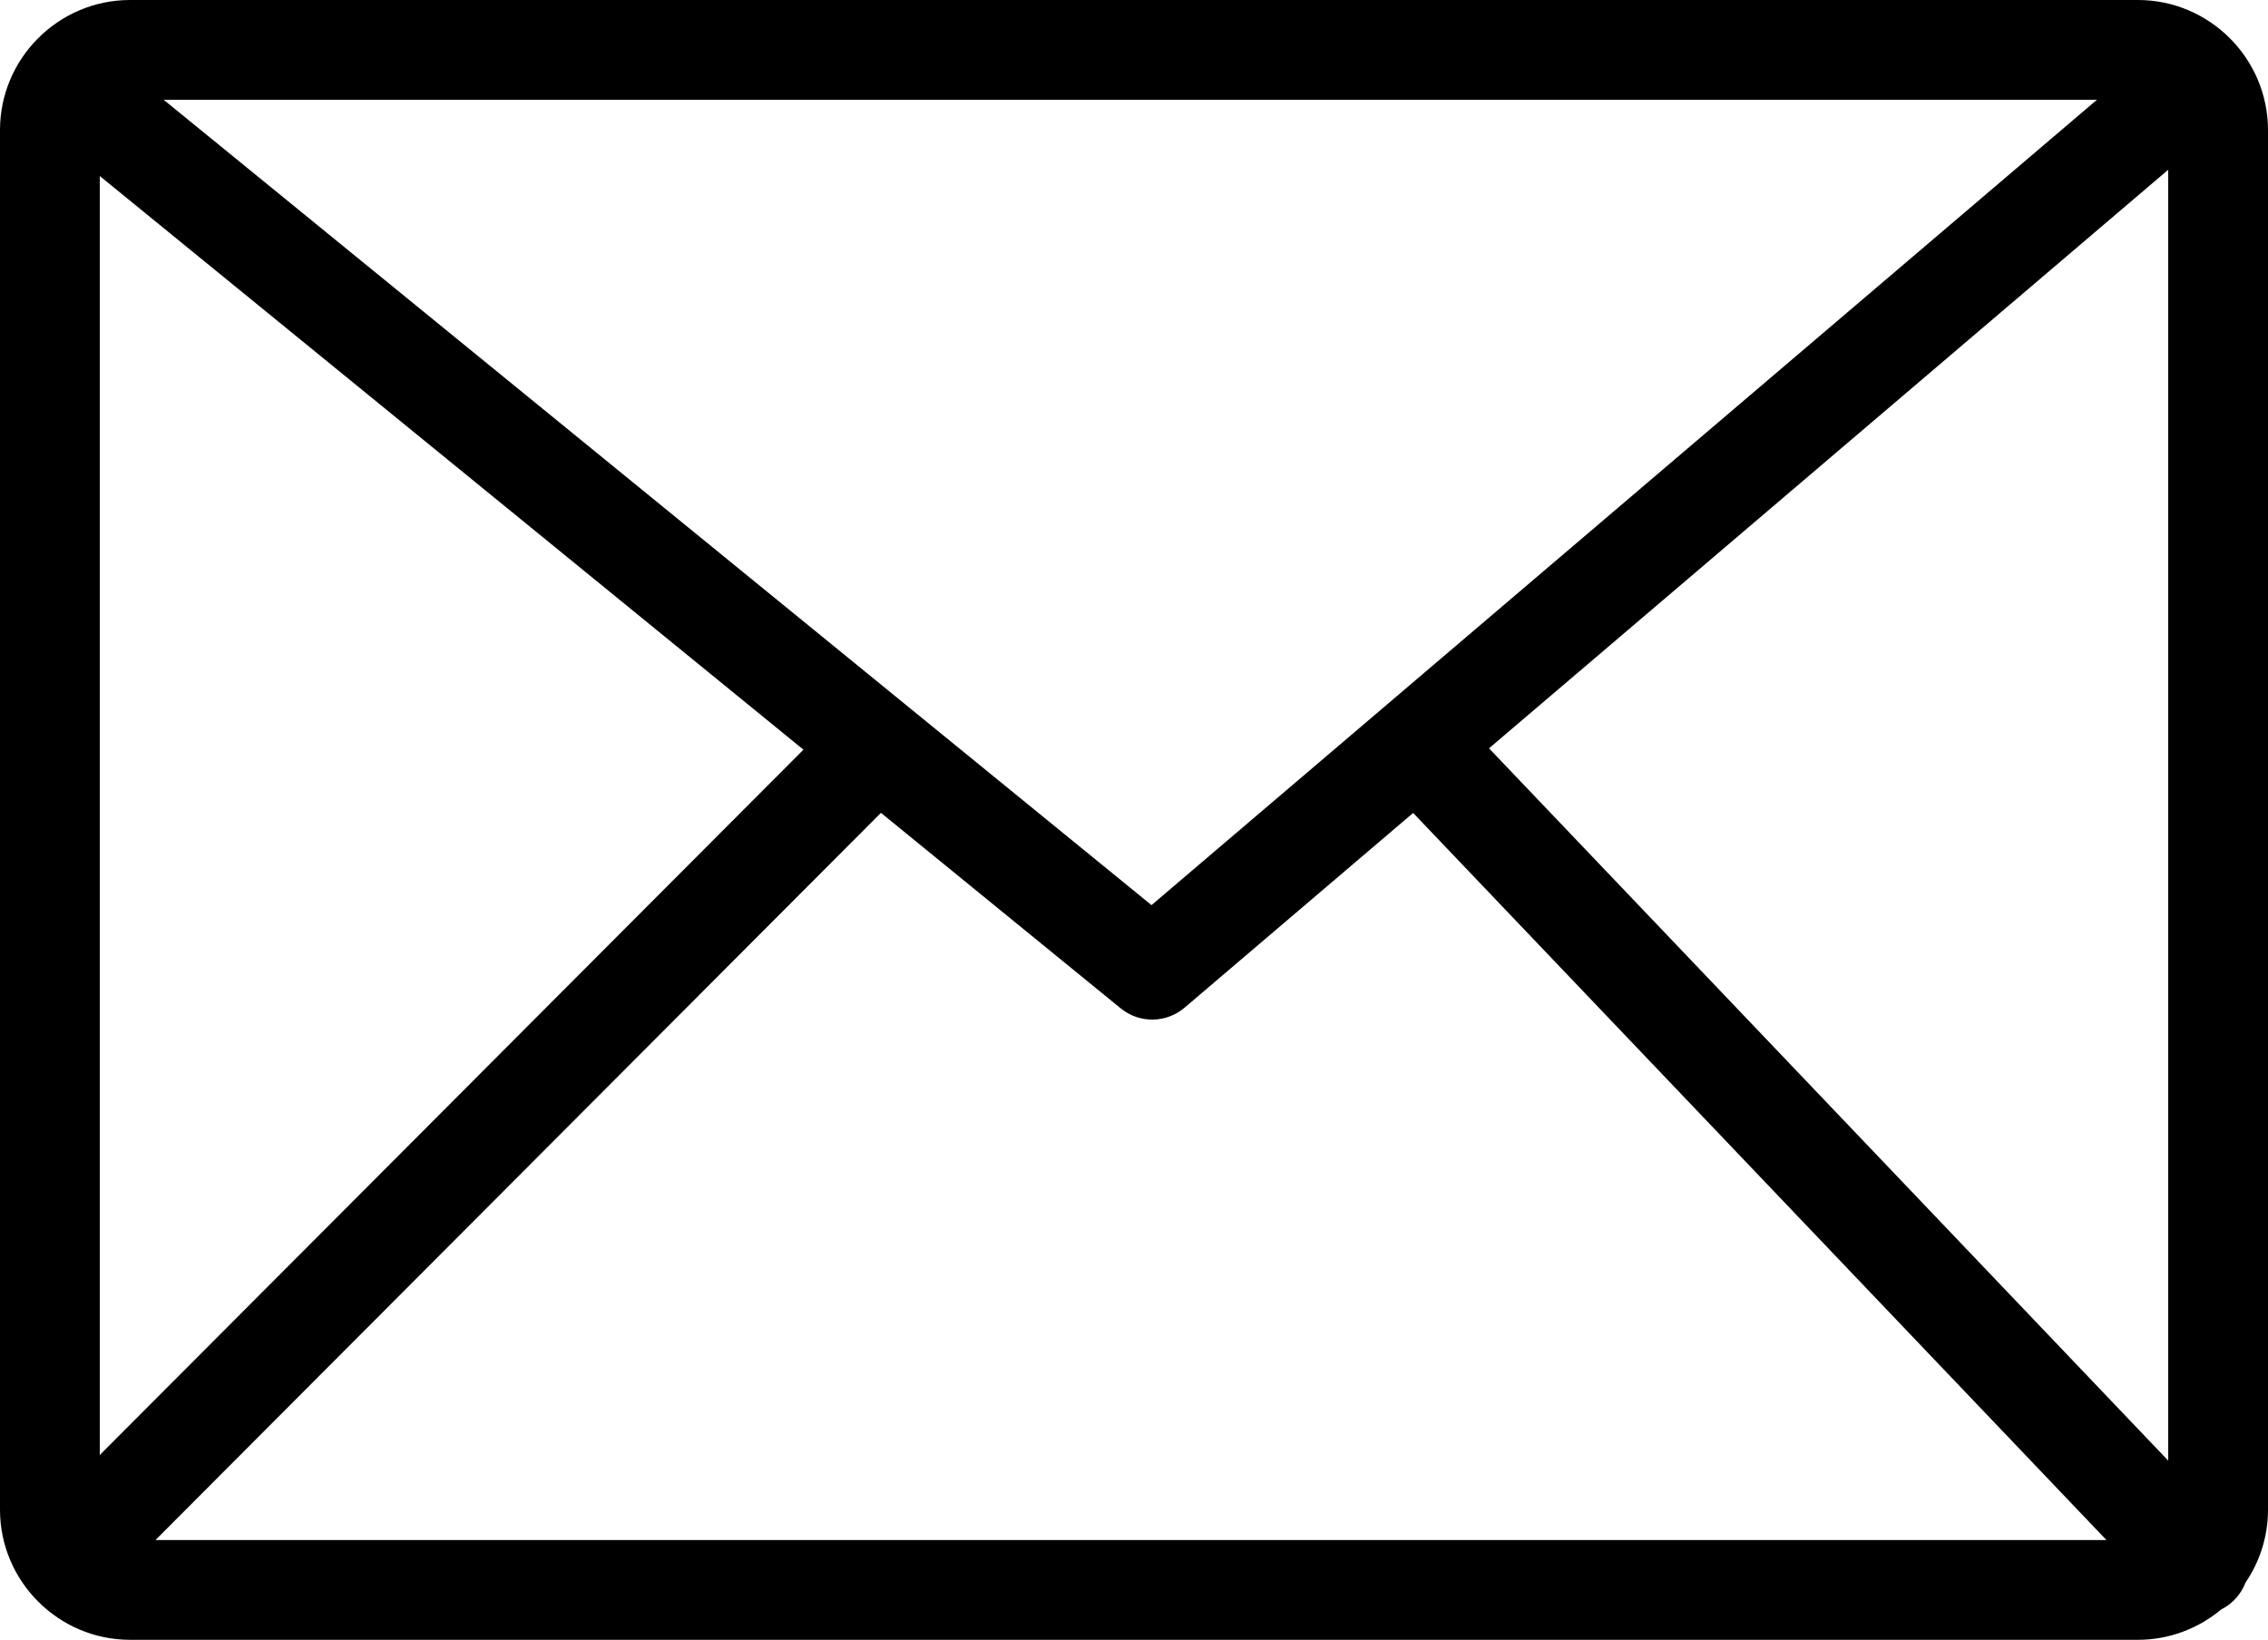
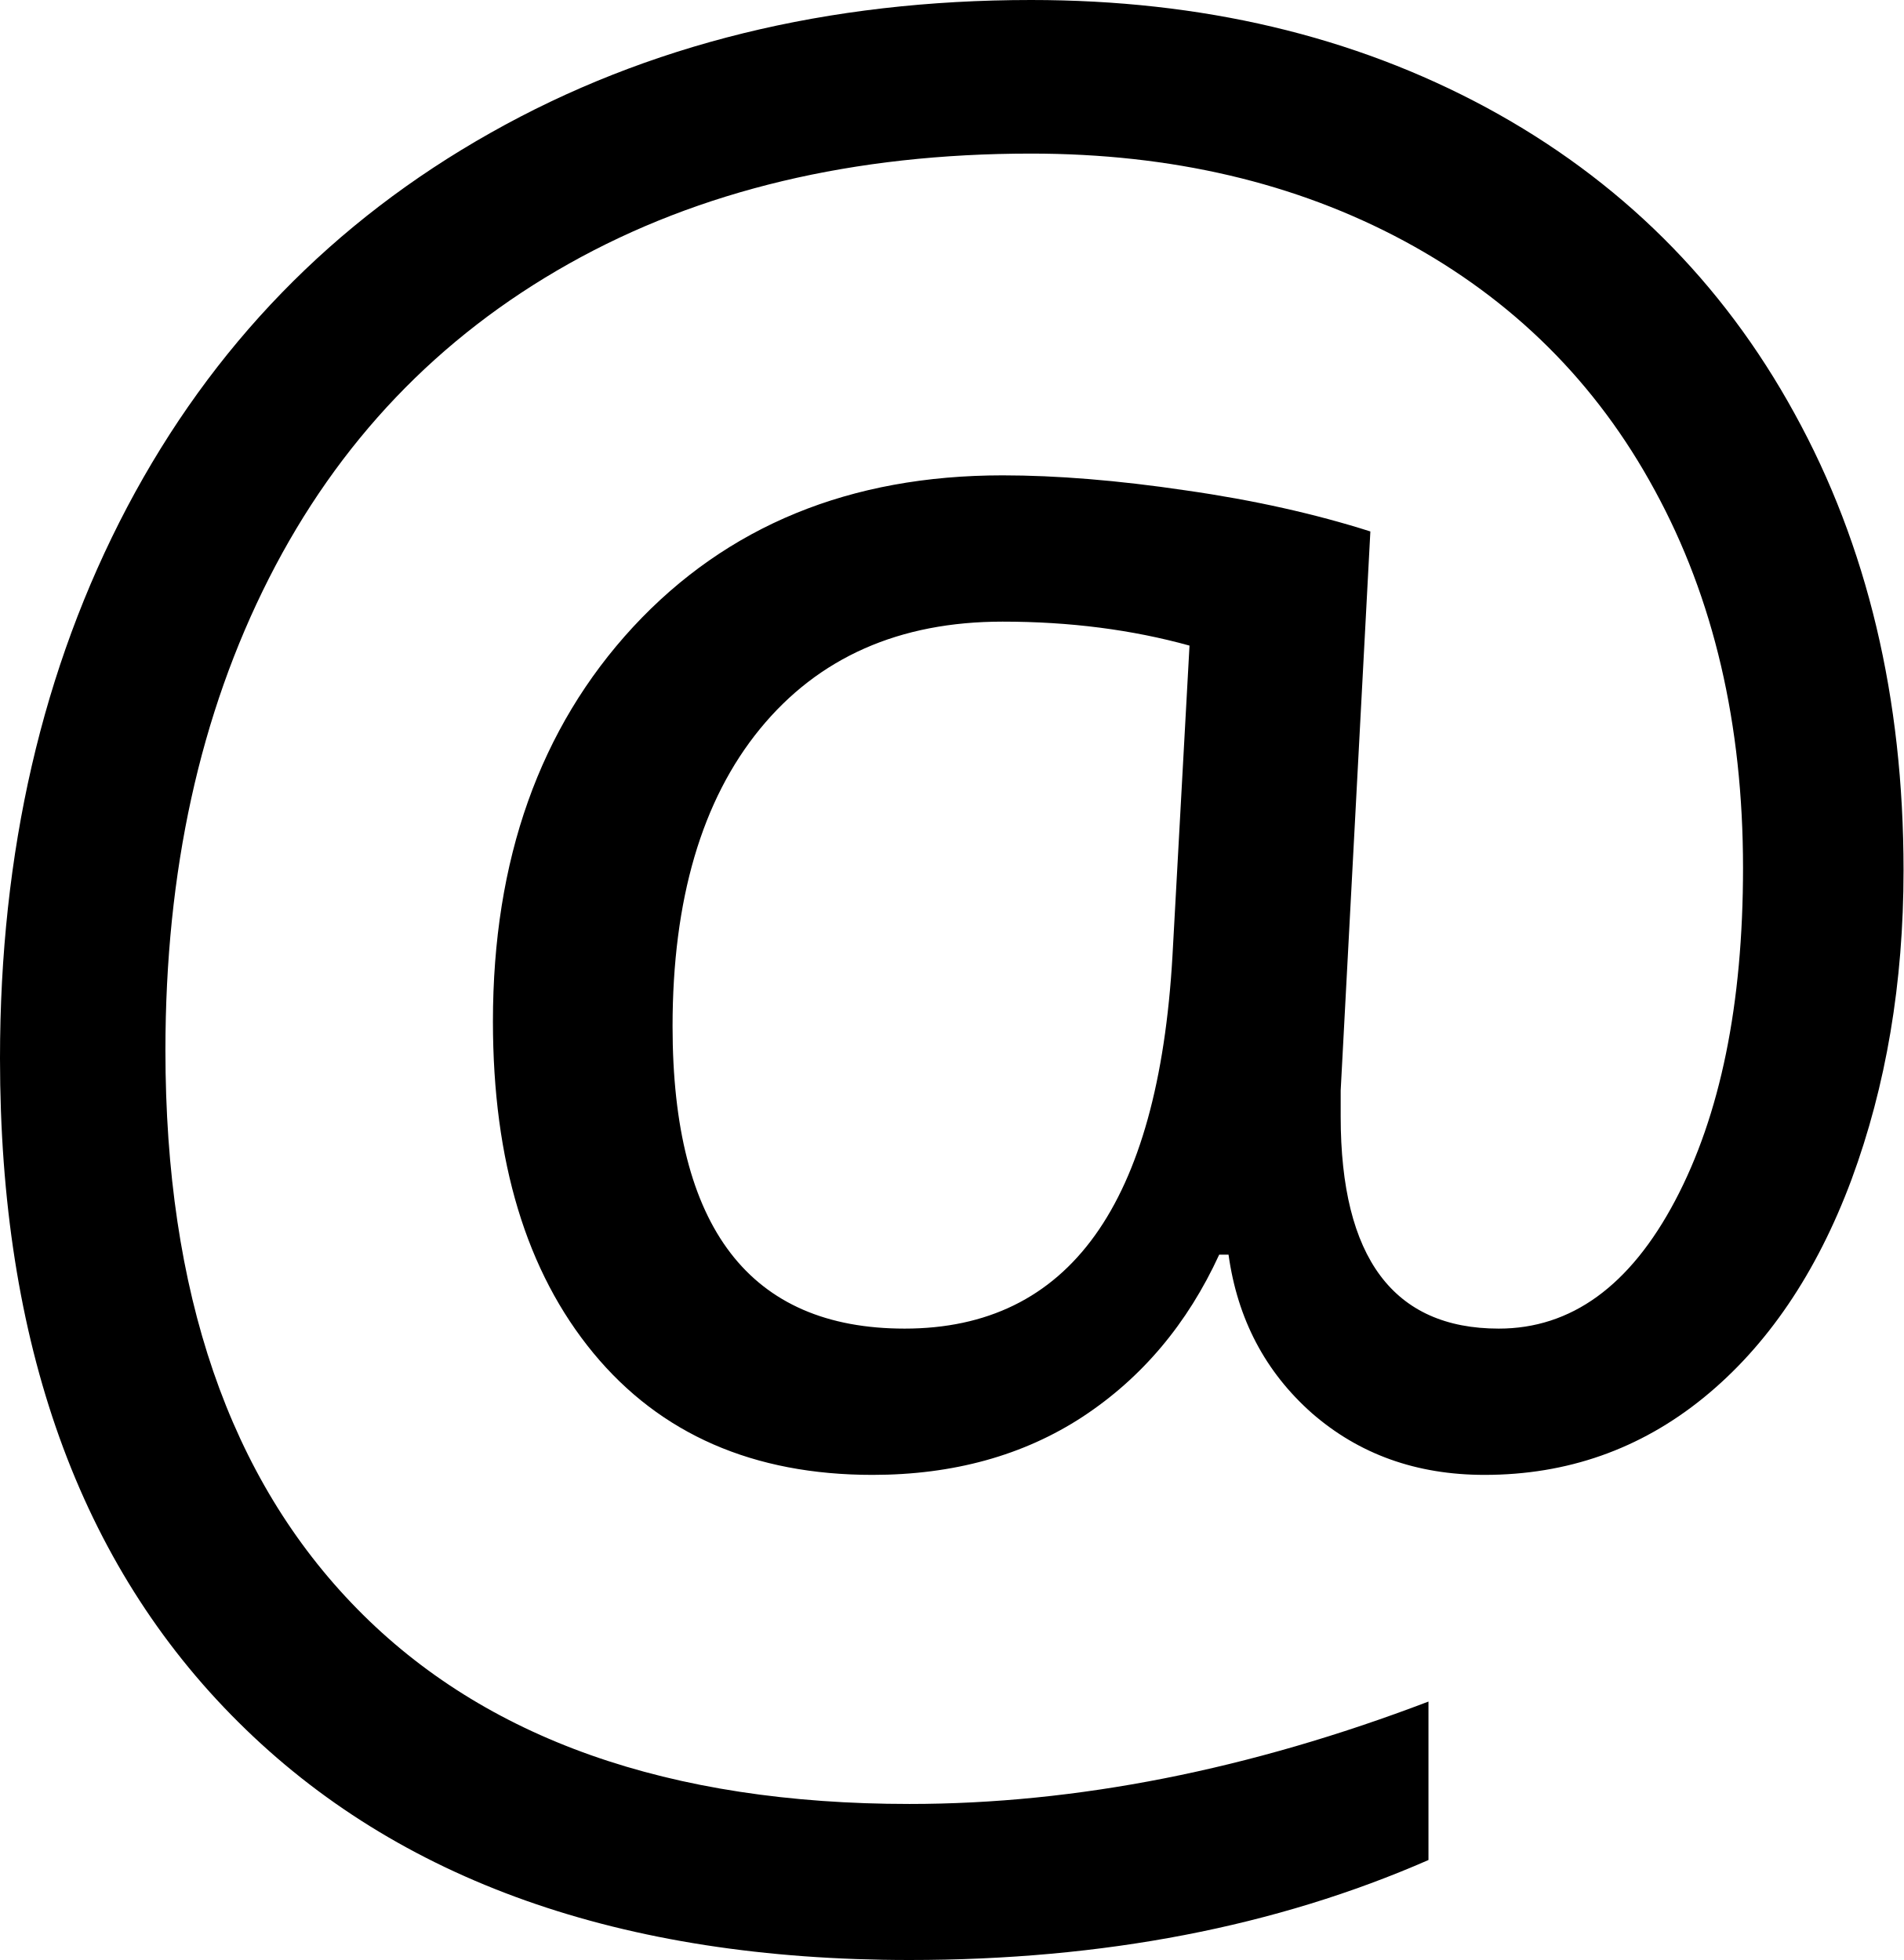
- <svg xmlns="http://www.w3.org/2000/svg" version="1.1" id="Layer_1" x="0px" y="0px" width="122.879px" height="88.855px" viewBox="0 0 122.879 88.855" enable-background="new 0 0 122.879 88.855" xml:space="preserve">
-   <g>
-     <path d="M7.048,0h108.784c1.939,0,3.701,0.794,4.977,2.069c1.277,1.277,2.07,3.042,2.07,4.979v74.759 c0,1.461-0.451,2.822-1.221,3.951c-0.141,0.365-0.361,0.705-0.662,0.994c-0.201,0.189-0.422,0.344-0.656,0.461 c-1.225,1.021-2.799,1.643-4.508,1.643H7.048c-1.937,0-3.701-0.793-4.979-2.07C0.794,85.51,0,83.748,0,81.807V7.048 c0-1.941,0.792-3.704,2.068-4.979C3.344,0.792,5.107,0,7.048,0L7.048,0z M5.406,78.842l38.124-38.22L5.406,9.538V78.842 L5.406,78.842z M47.729,44.045L8.424,83.449h105.701L76.563,44.051L64.18,54.602l0,0c-0.971,0.83-2.425,0.877-3.453,0.043 L47.729,44.045L47.729,44.045z M80.674,40.549l36.799,38.598V9.198L80.674,40.549L80.674,40.549z M8.867,5.406l53.521,43.639 l51.223-43.639H8.867L8.867,5.406z" />
-   </g>
+ <svg xmlns="http://www.w3.org/2000/svg" shape-rendering="geometricPrecision" text-rendering="geometricPrecision" image-rendering="optimizeQuality" fill-rule="evenodd" clip-rule="evenodd" viewBox="0 0 497 511.86">
+   <path fill-rule="nonzero" d="M497 227.28c0 29.39-4.56 56.35-13.58 80.75-9.13 24.51-22.07 43.5-38.62 56.98-16.56 13.47-35.66 20.16-57.2 20.16-17.82 0-32.78-5.41-45.09-16.13-12.2-10.82-19.42-24.62-21.75-41.38h-2.44c-8.28 18.04-20.16 32.15-35.66 42.34-15.38 10.07-33.73 15.17-54.85 15.17-31.09 0-55.39-10.62-72.9-31.83-17.5-21.23-26.21-50.08-26.21-86.59 0-42.23 12.21-76.61 36.61-103.03 24.51-26.42 56.66-39.58 96.45-39.58 14.01 0 30.03 1.28 47.86 3.93 17.82 2.55 33.85 6.16 48.17 10.72l-7.75 146v6.79c0 36.92 13.8 55.39 41.28 55.39 18.89 0 34.27-11.14 46.05-33.43 11.78-22.28 17.72-51.24 17.72-86.89 0-37.57-7.64-70.35-23.03-98.58-15.28-28.22-37.13-49.87-65.47-65.15-28.22-15.17-60.69-22.81-97.4-22.81-46.26 0-86.48 9.55-120.64 28.75-34.17 19.21-60.27 46.59-78.31 82.13-18.04 35.54-27.05 76.61-27.05 123.29 0 63.25 16.65 111.84 50.08 145.9 33.32 33.96 81.38 50.93 144.19 50.93 43.51 0 88.71-8.91 135.5-26.74v41.38c-39.79 17.41-84.89 26.11-135.5 26.11-75.23 0-133.58-20.7-175.18-62.08C20.69 408.51 0 350.68 0 276.41c0-53.9 11.04-101.86 33.21-143.99 22.18-42.01 53.8-74.59 94.86-97.72C169.03 11.57 216.14 0 269.19 0c44.56 0 84.14 9.34 118.95 28.12 34.69 18.78 61.53 45.41 80.42 79.9 19 34.48 28.44 74.27 28.44 119.26zm-321.4 40.75c0 52.62 20.17 78.94 60.59 78.94 42.97 0 66.21-32.47 69.93-97.3l4.45-81.07c-14.96-4.14-31.19-6.26-48.81-6.26-26.95 0-48.06 9.34-63.34 28.02-15.18 18.56-22.82 44.56-22.82 77.67z" />
</svg>
